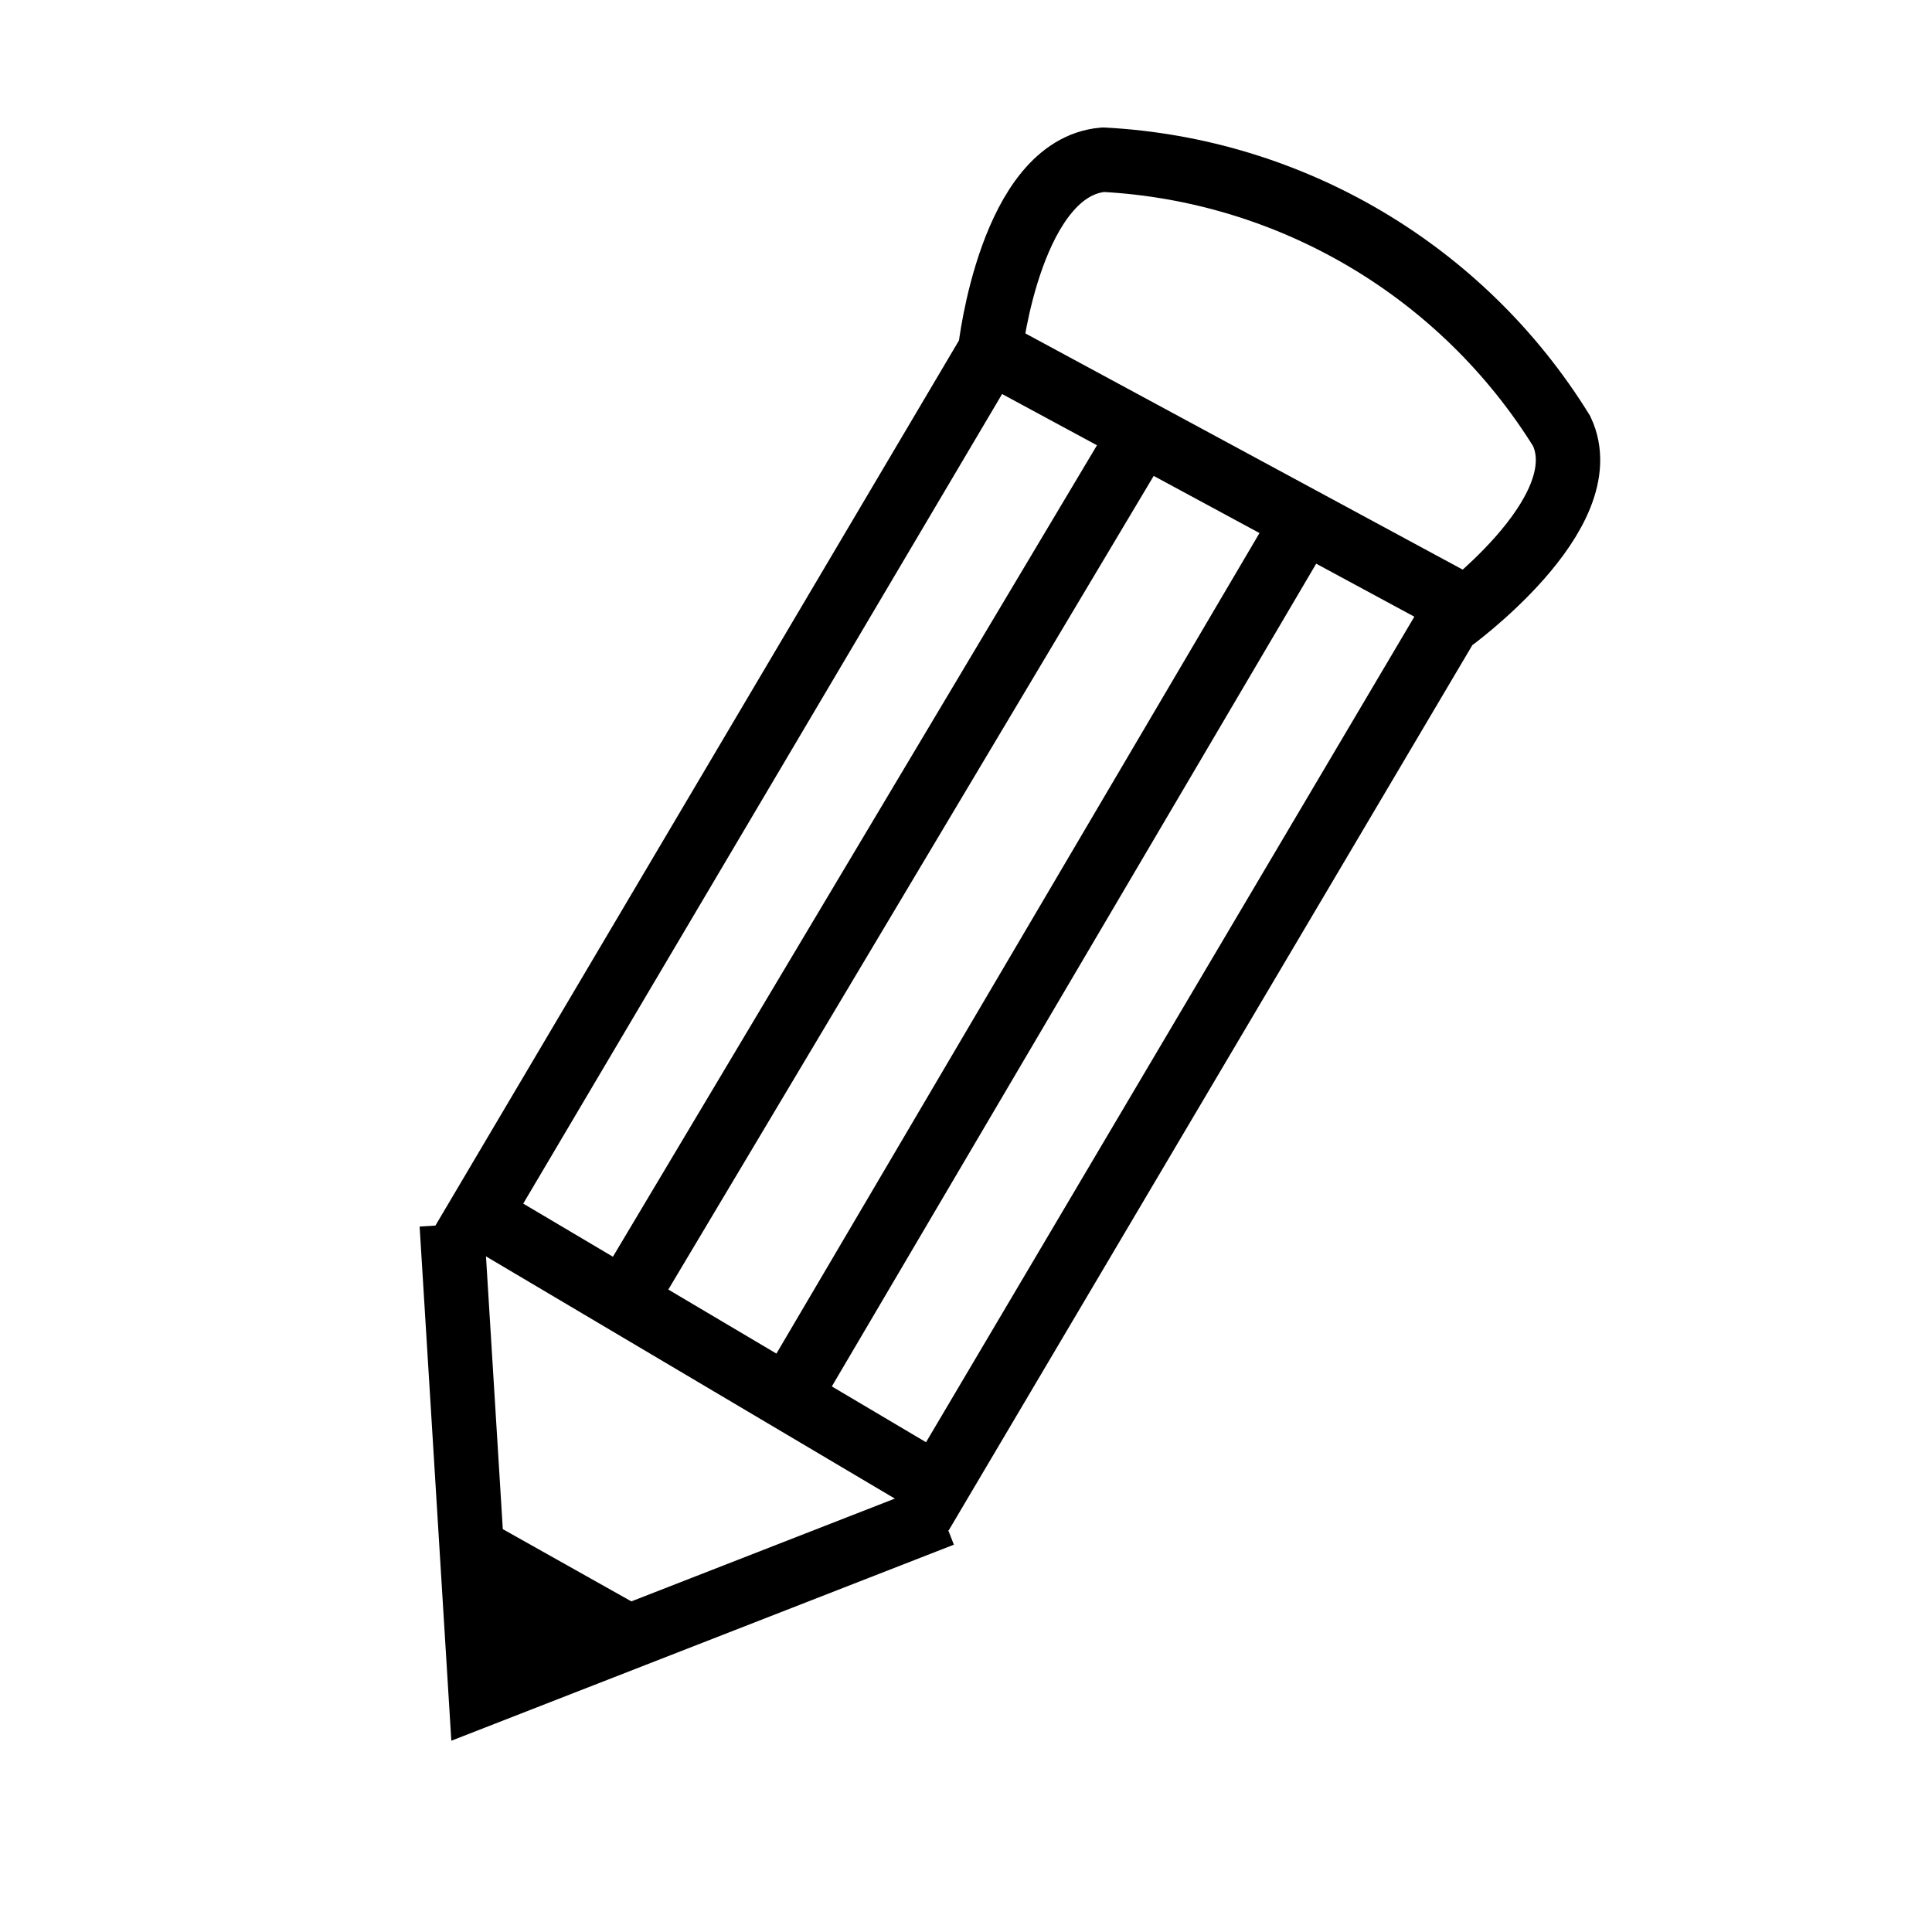
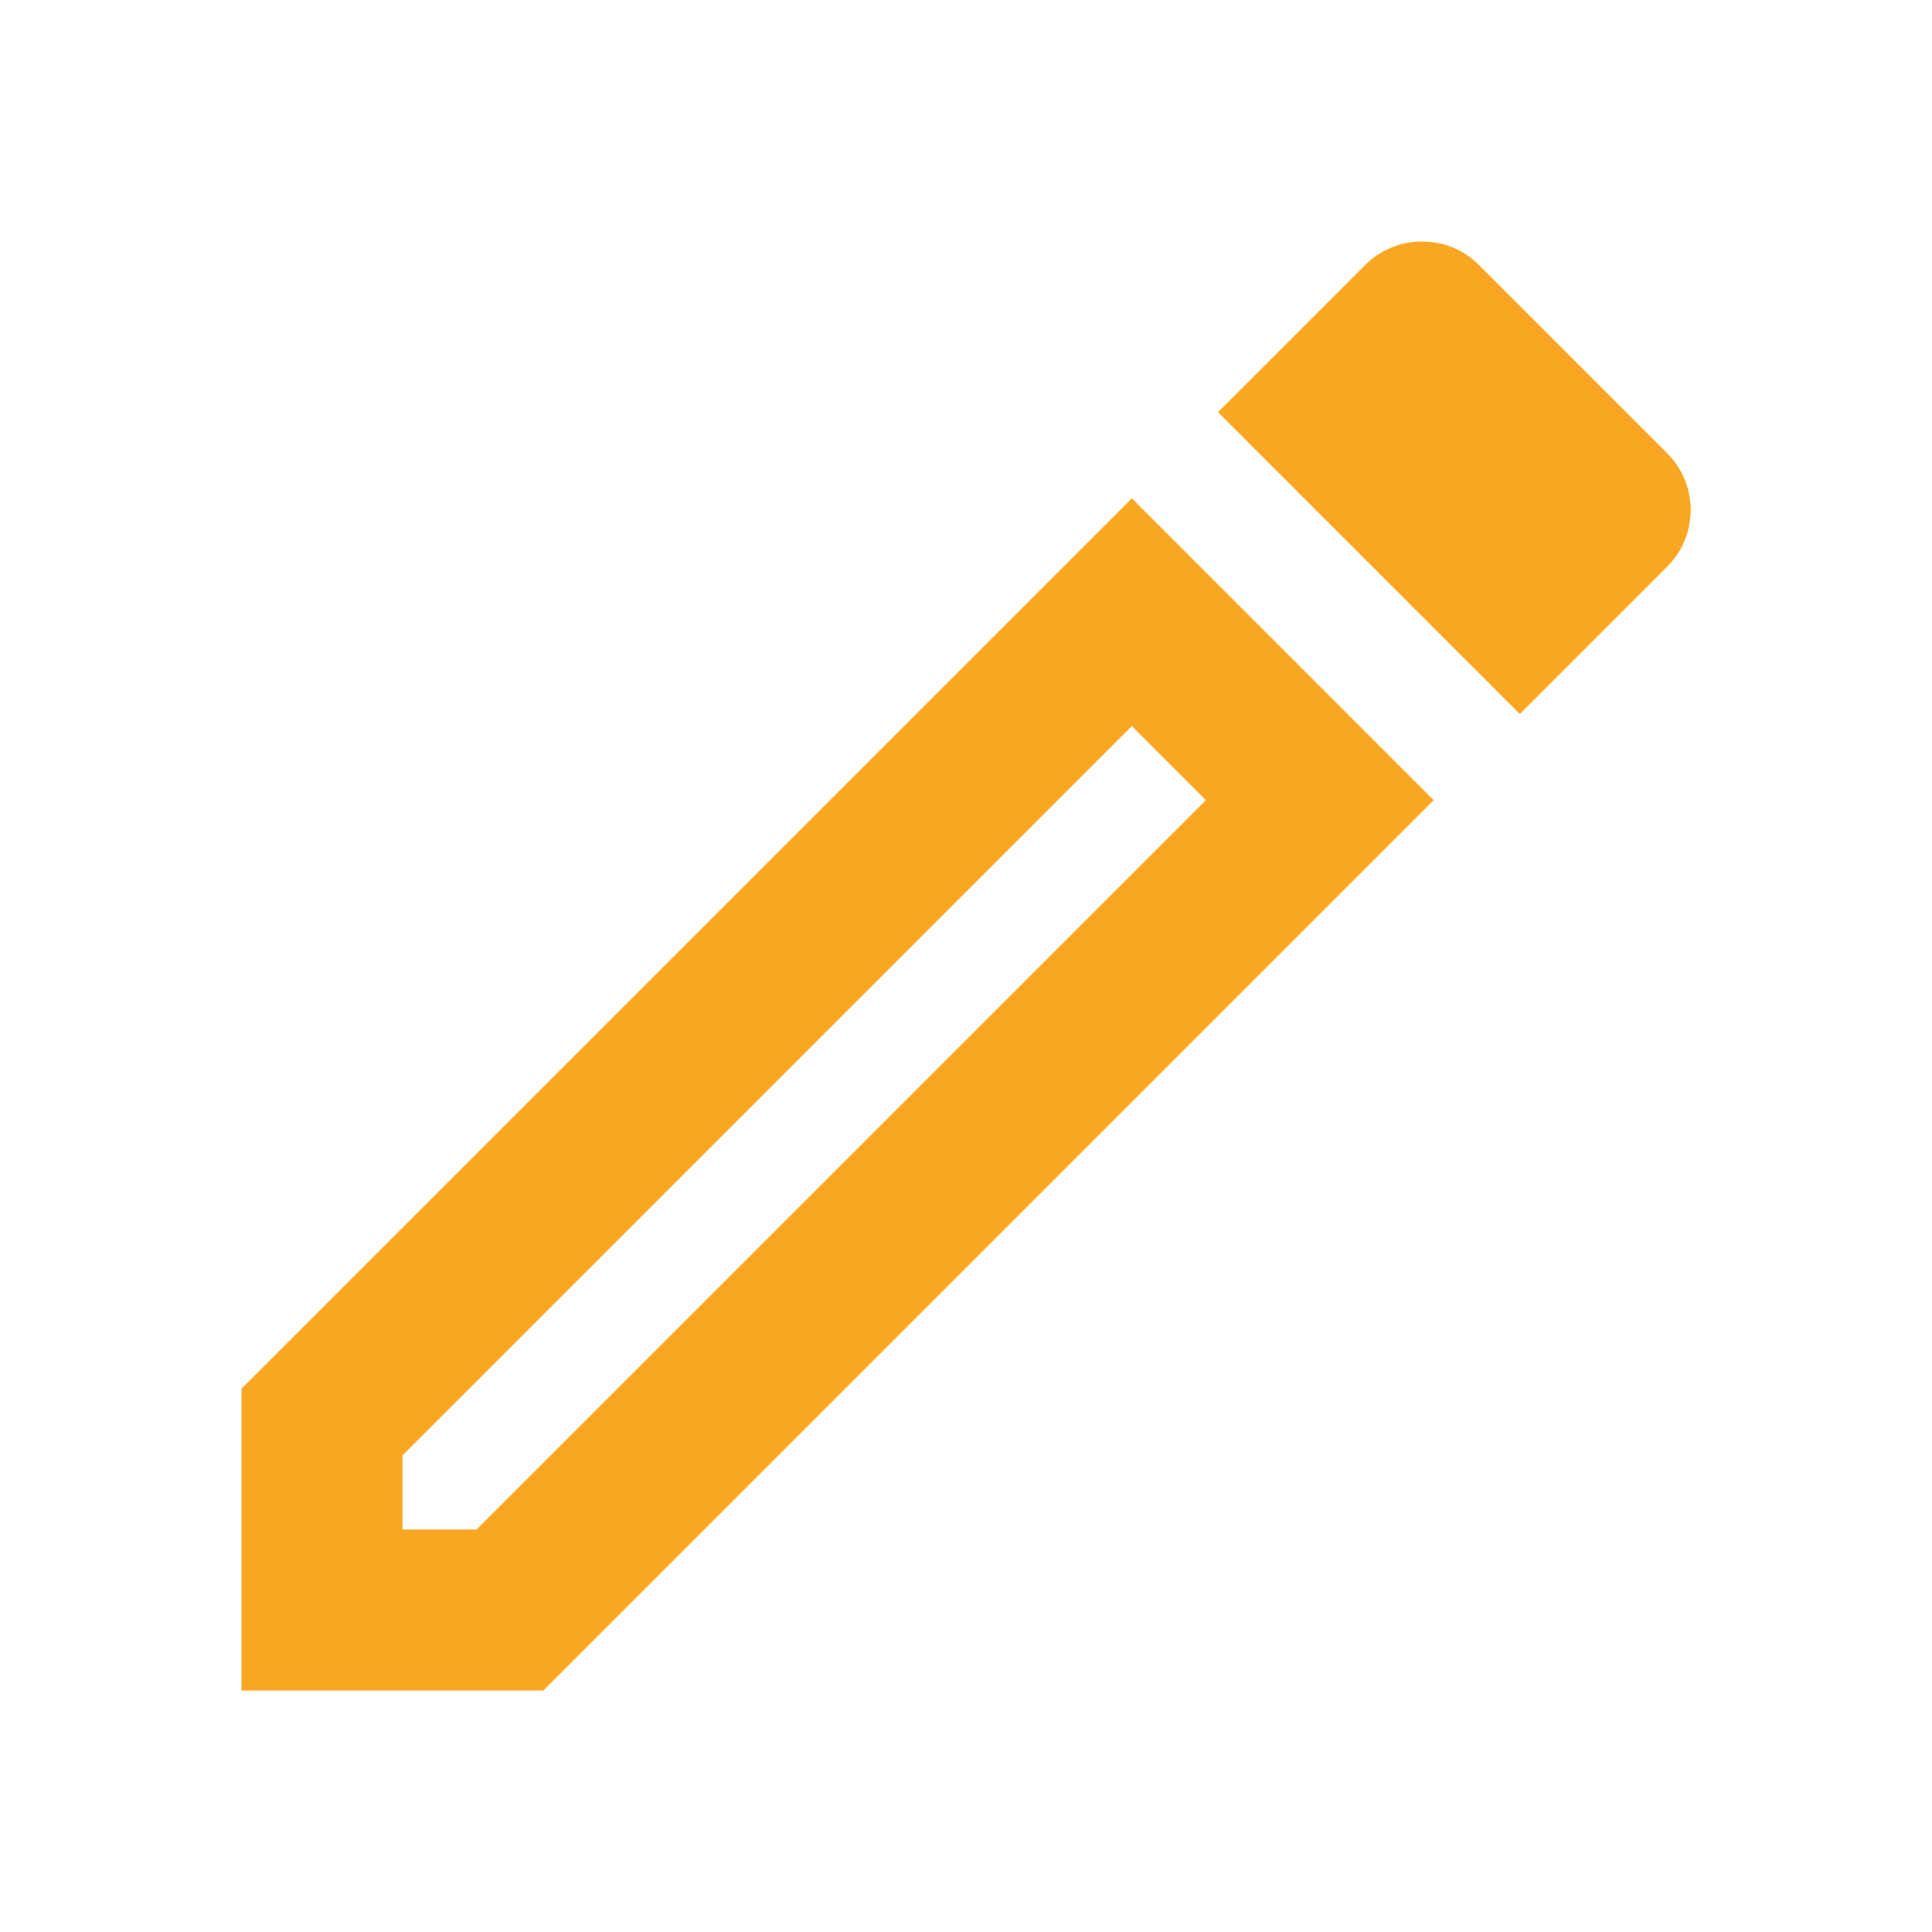
- <svg xmlns="http://www.w3.org/2000/svg" height="60" width="60" viewBox="0 0 60 60">
-   <g stroke-width="2" fill="none" stroke="#000">
-     <path d="M34.26 4.96c-2.85.25-3.5 5.8-3.51 5.94L14.88 37.73l14.23 8.43 15.87-26.83H45s4.7-3.37 3.5-5.94a17.85 17.85 0 00-14.23-8.43z" />
-     <path d="M14.93 52.6l5.51-2.4-5.98-3.36.46 5.8" fill="#000" stroke="none" />
-     <path d="M35.38 13.58L19.56 40.1m20.8-23.69L24.6 43.18" />
-     <path d="M14.03 38.03l.9 14.6 14.33-5.59" stroke-width="2" />
-     <path d="M30.75 10.9l14.57 7.87v0" />
+ <svg xmlns="http://www.w3.org/2000/svg" width="24px" height="24px" viewBox="0 0 24 24" version="1.1">
+   <g id="Iconography" stroke="none" stroke-width="1" fill="none" fill-rule="evenodd">
+     <g id="Icons-/-Base-/-Bas-23">
+       <rect id="Rectangle" x="4.4408921e-14" y="-3.59356989e-12" width="23.998" height="23.998" />
+       <rect id="Rectangle" x="4.4408921e-14" y="-3.59356989e-12" width="23.998" height="23.998" />
+       <path d="M14.06,9.02 L14.98,9.94 L5.92,19 L5,19 L5,18.08 L14.06,9.02 M17.66,3 C17.41,3 17.15,3.1 16.96,3.29 L15.13,5.12 L18.88,8.87 L20.71,7.04 C21.1,6.65 21.1,6.02 20.71,5.63 L18.37,3.29 C18.17,3.09 17.92,3 17.66,3 Z M14.06,6.19 L3,17.25 L3,21 L6.75,21 L17.81,9.94 L14.06,6.19 Z" id="Shape" fill="#F9A722" />
+     </g>
  </g>
</svg>
